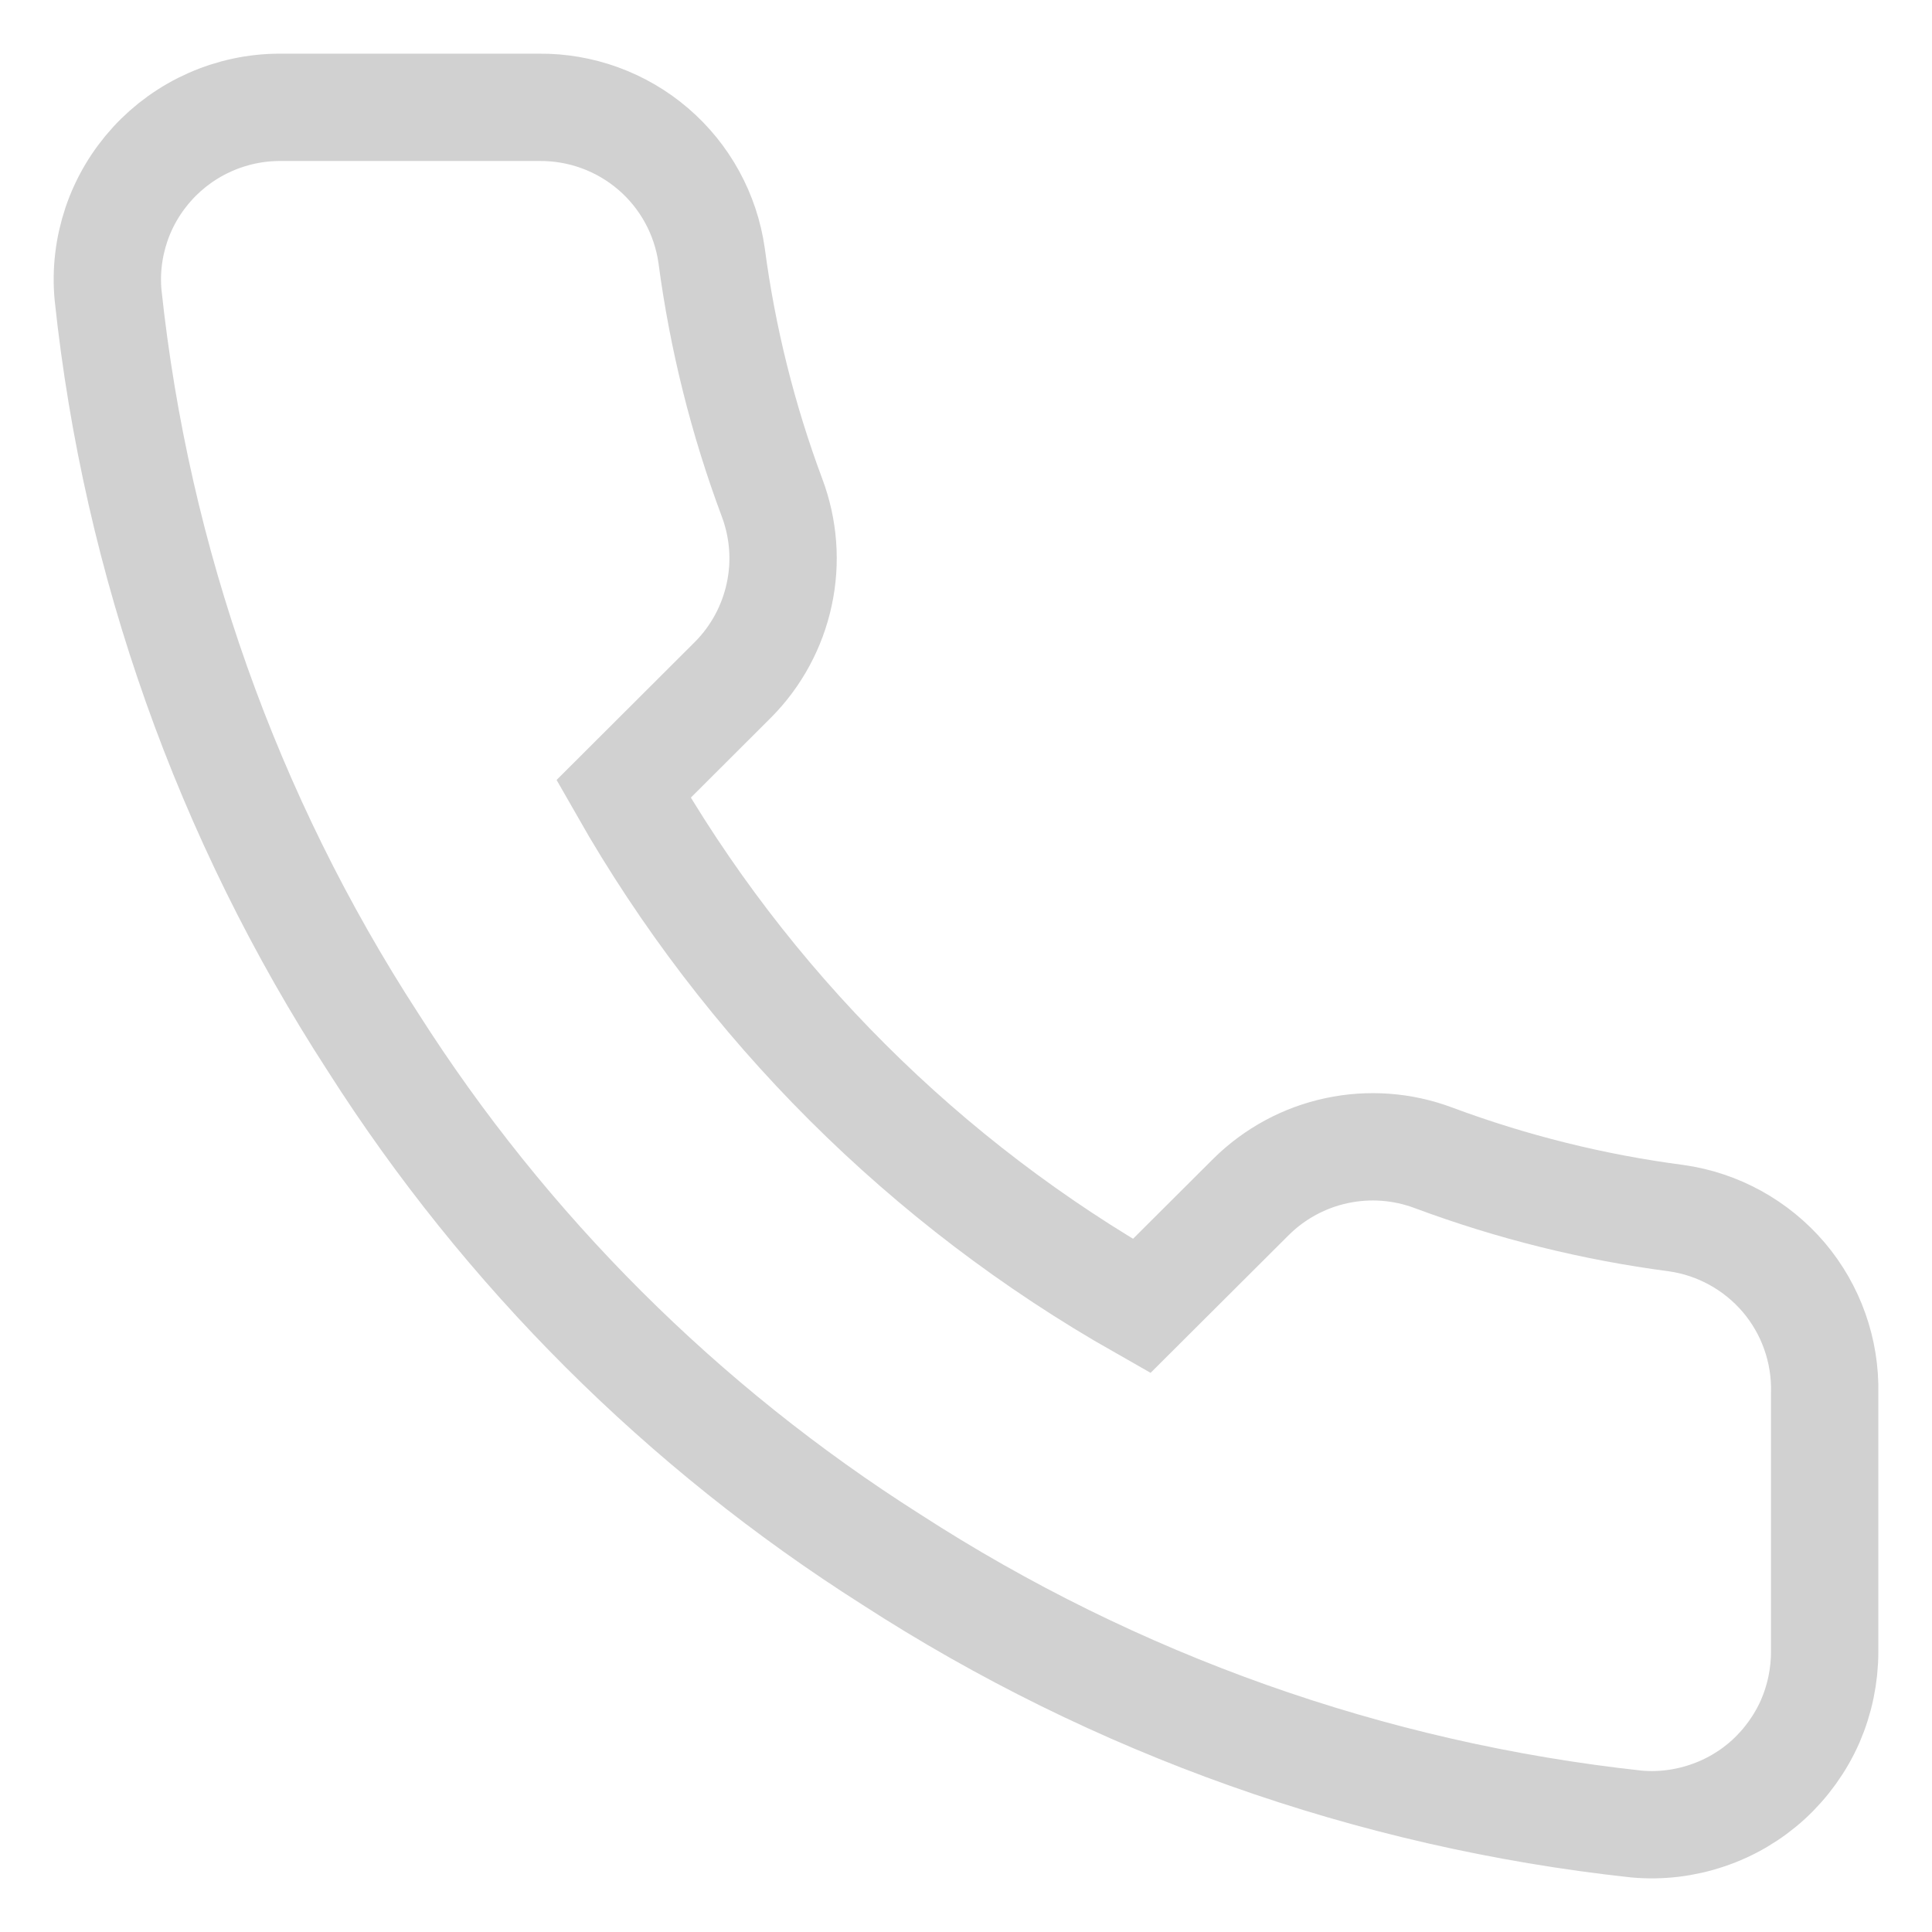
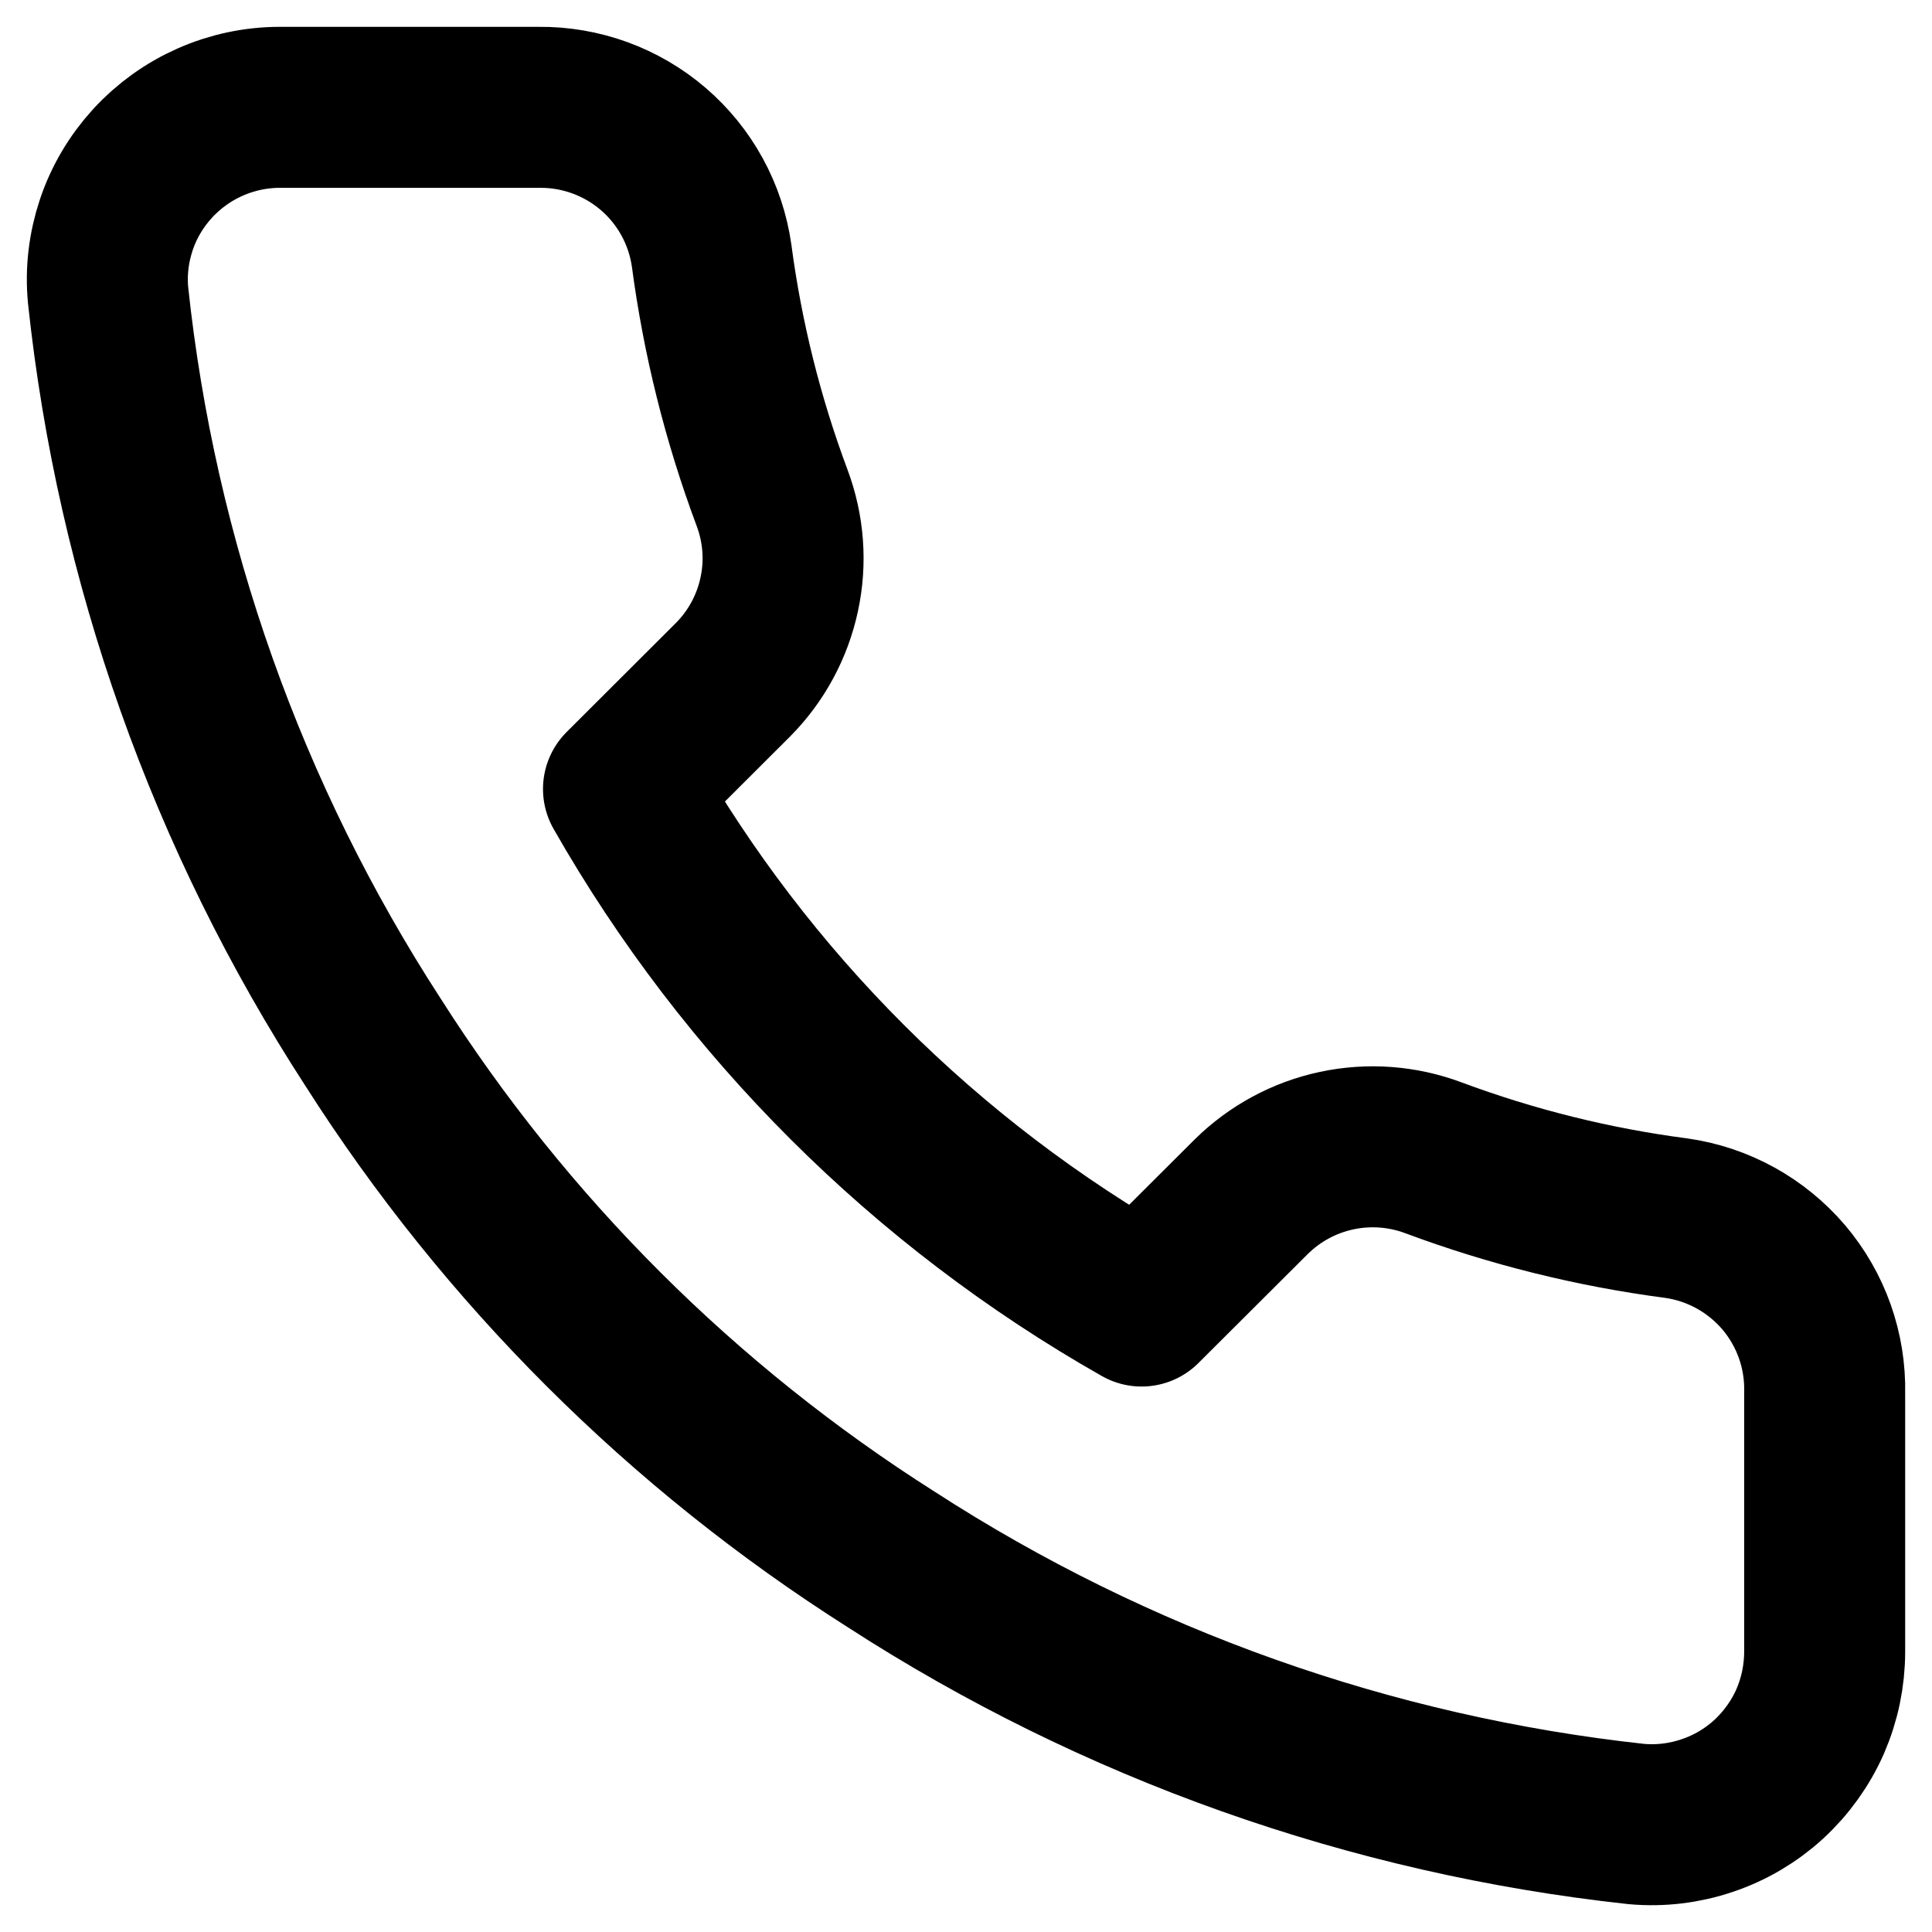
<svg xmlns="http://www.w3.org/2000/svg" width="18" height="18" viewBox="0 0 18 18" fill="none">
-   <path id="Vector" d="M17 12.979V15.388C17 15.611 16.954 15.833 16.865 16.038C16.775 16.242 16.643 16.426 16.478 16.578C16.313 16.729 16.118 16.844 15.906 16.915C15.694 16.987 15.469 17.014 15.246 16.994C12.77 16.725 10.392 15.881 8.303 14.529C6.359 13.296 4.711 11.651 3.476 9.711C2.117 7.617 1.271 5.232 1.007 2.75C0.986 2.528 1.013 2.305 1.084 2.093C1.155 1.882 1.27 1.688 1.421 1.523C1.571 1.359 1.755 1.227 1.959 1.137C2.163 1.047 2.384 1 2.607 1H5.021C5.411 0.996 5.79 1.134 6.086 1.388C6.382 1.642 6.575 1.995 6.63 2.381C6.732 3.152 6.921 3.909 7.193 4.637C7.301 4.925 7.325 5.237 7.26 5.537C7.196 5.837 7.047 6.113 6.831 6.331L5.809 7.351C6.954 9.361 8.622 11.025 10.636 12.168L11.658 11.149C11.877 10.933 12.153 10.784 12.454 10.72C12.754 10.656 13.067 10.679 13.355 10.787C14.085 11.059 14.844 11.248 15.616 11.349C16.007 11.404 16.363 11.601 16.619 11.901C16.874 12.202 17.009 12.585 17 12.979Z" stroke="#D1D1D1" strokeWidth="1.5" strokeLinecap="round" strokeLinejoin="round" />
+   <path d="M17 12.979V15.388C17 15.611 16.954 15.833 16.865 16.038C16.775 16.242 16.643 16.426 16.478 16.578C16.313 16.729 16.118 16.844 15.906 16.915C15.694 16.987 15.469 17.014 15.246 16.994C12.77 16.725 10.392 15.881 8.303 14.529C6.359 13.296 4.711 11.651 3.476 9.711C2.117 7.617 1.271 5.232 1.007 2.75C0.986 2.528 1.013 2.305 1.084 2.093C1.155 1.882 1.27 1.688 1.421 1.523C1.571 1.359 1.755 1.227 1.959 1.137C2.163 1.047 2.384 1 2.607 1H5.021C5.411 0.996 5.79 1.134 6.086 1.388C6.382 1.642 6.575 1.995 6.63 2.381C6.732 3.152 6.921 3.909 7.193 4.637C7.301 4.925 7.325 5.237 7.26 5.537C7.196 5.837 7.047 6.113 6.831 6.331L5.809 7.351C6.954 9.361 8.622 11.025 10.636 12.168L11.658 11.149C11.877 10.933 12.153 10.784 12.454 10.72C12.754 10.656 13.067 10.679 13.355 10.787C14.085 11.059 14.844 11.248 15.616 11.349C16.007 11.404 16.363 11.601 16.619 11.901C16.874 12.202 17.009 12.585 17 12.979Z" stroke="black" stroke-width="1.5" stroke-linecap="round" stroke-linejoin="round" />
</svg>
